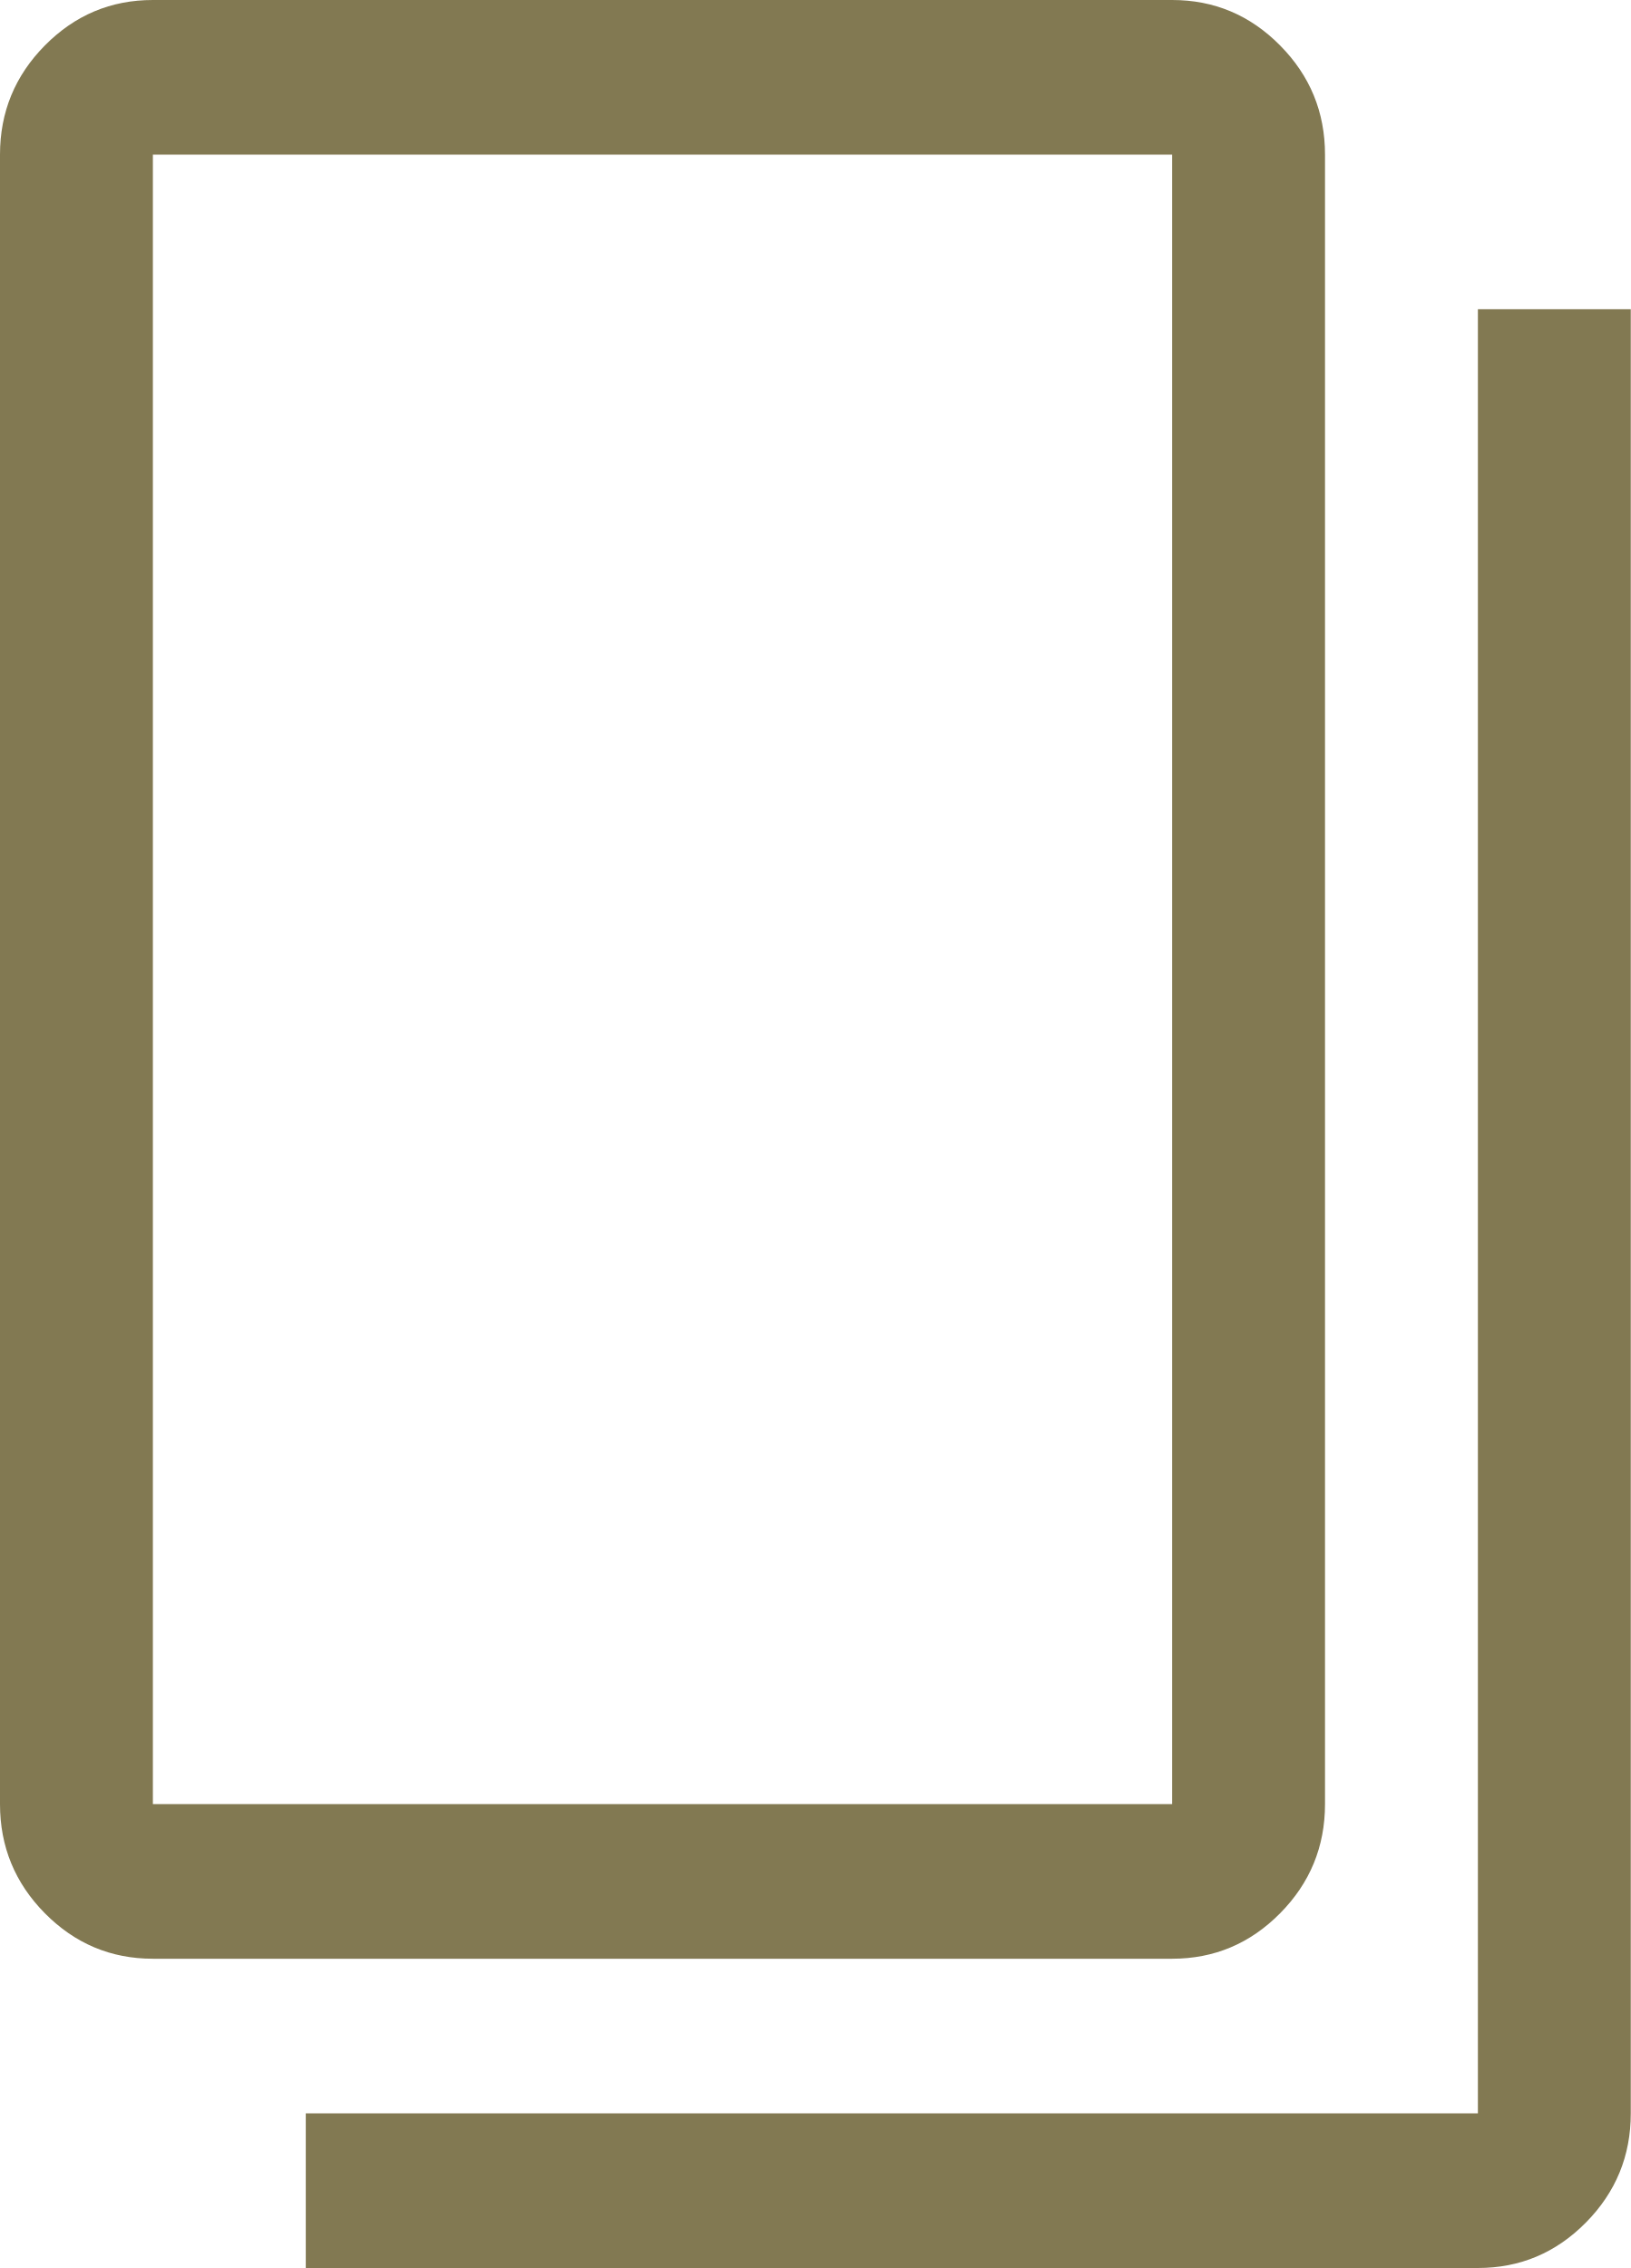
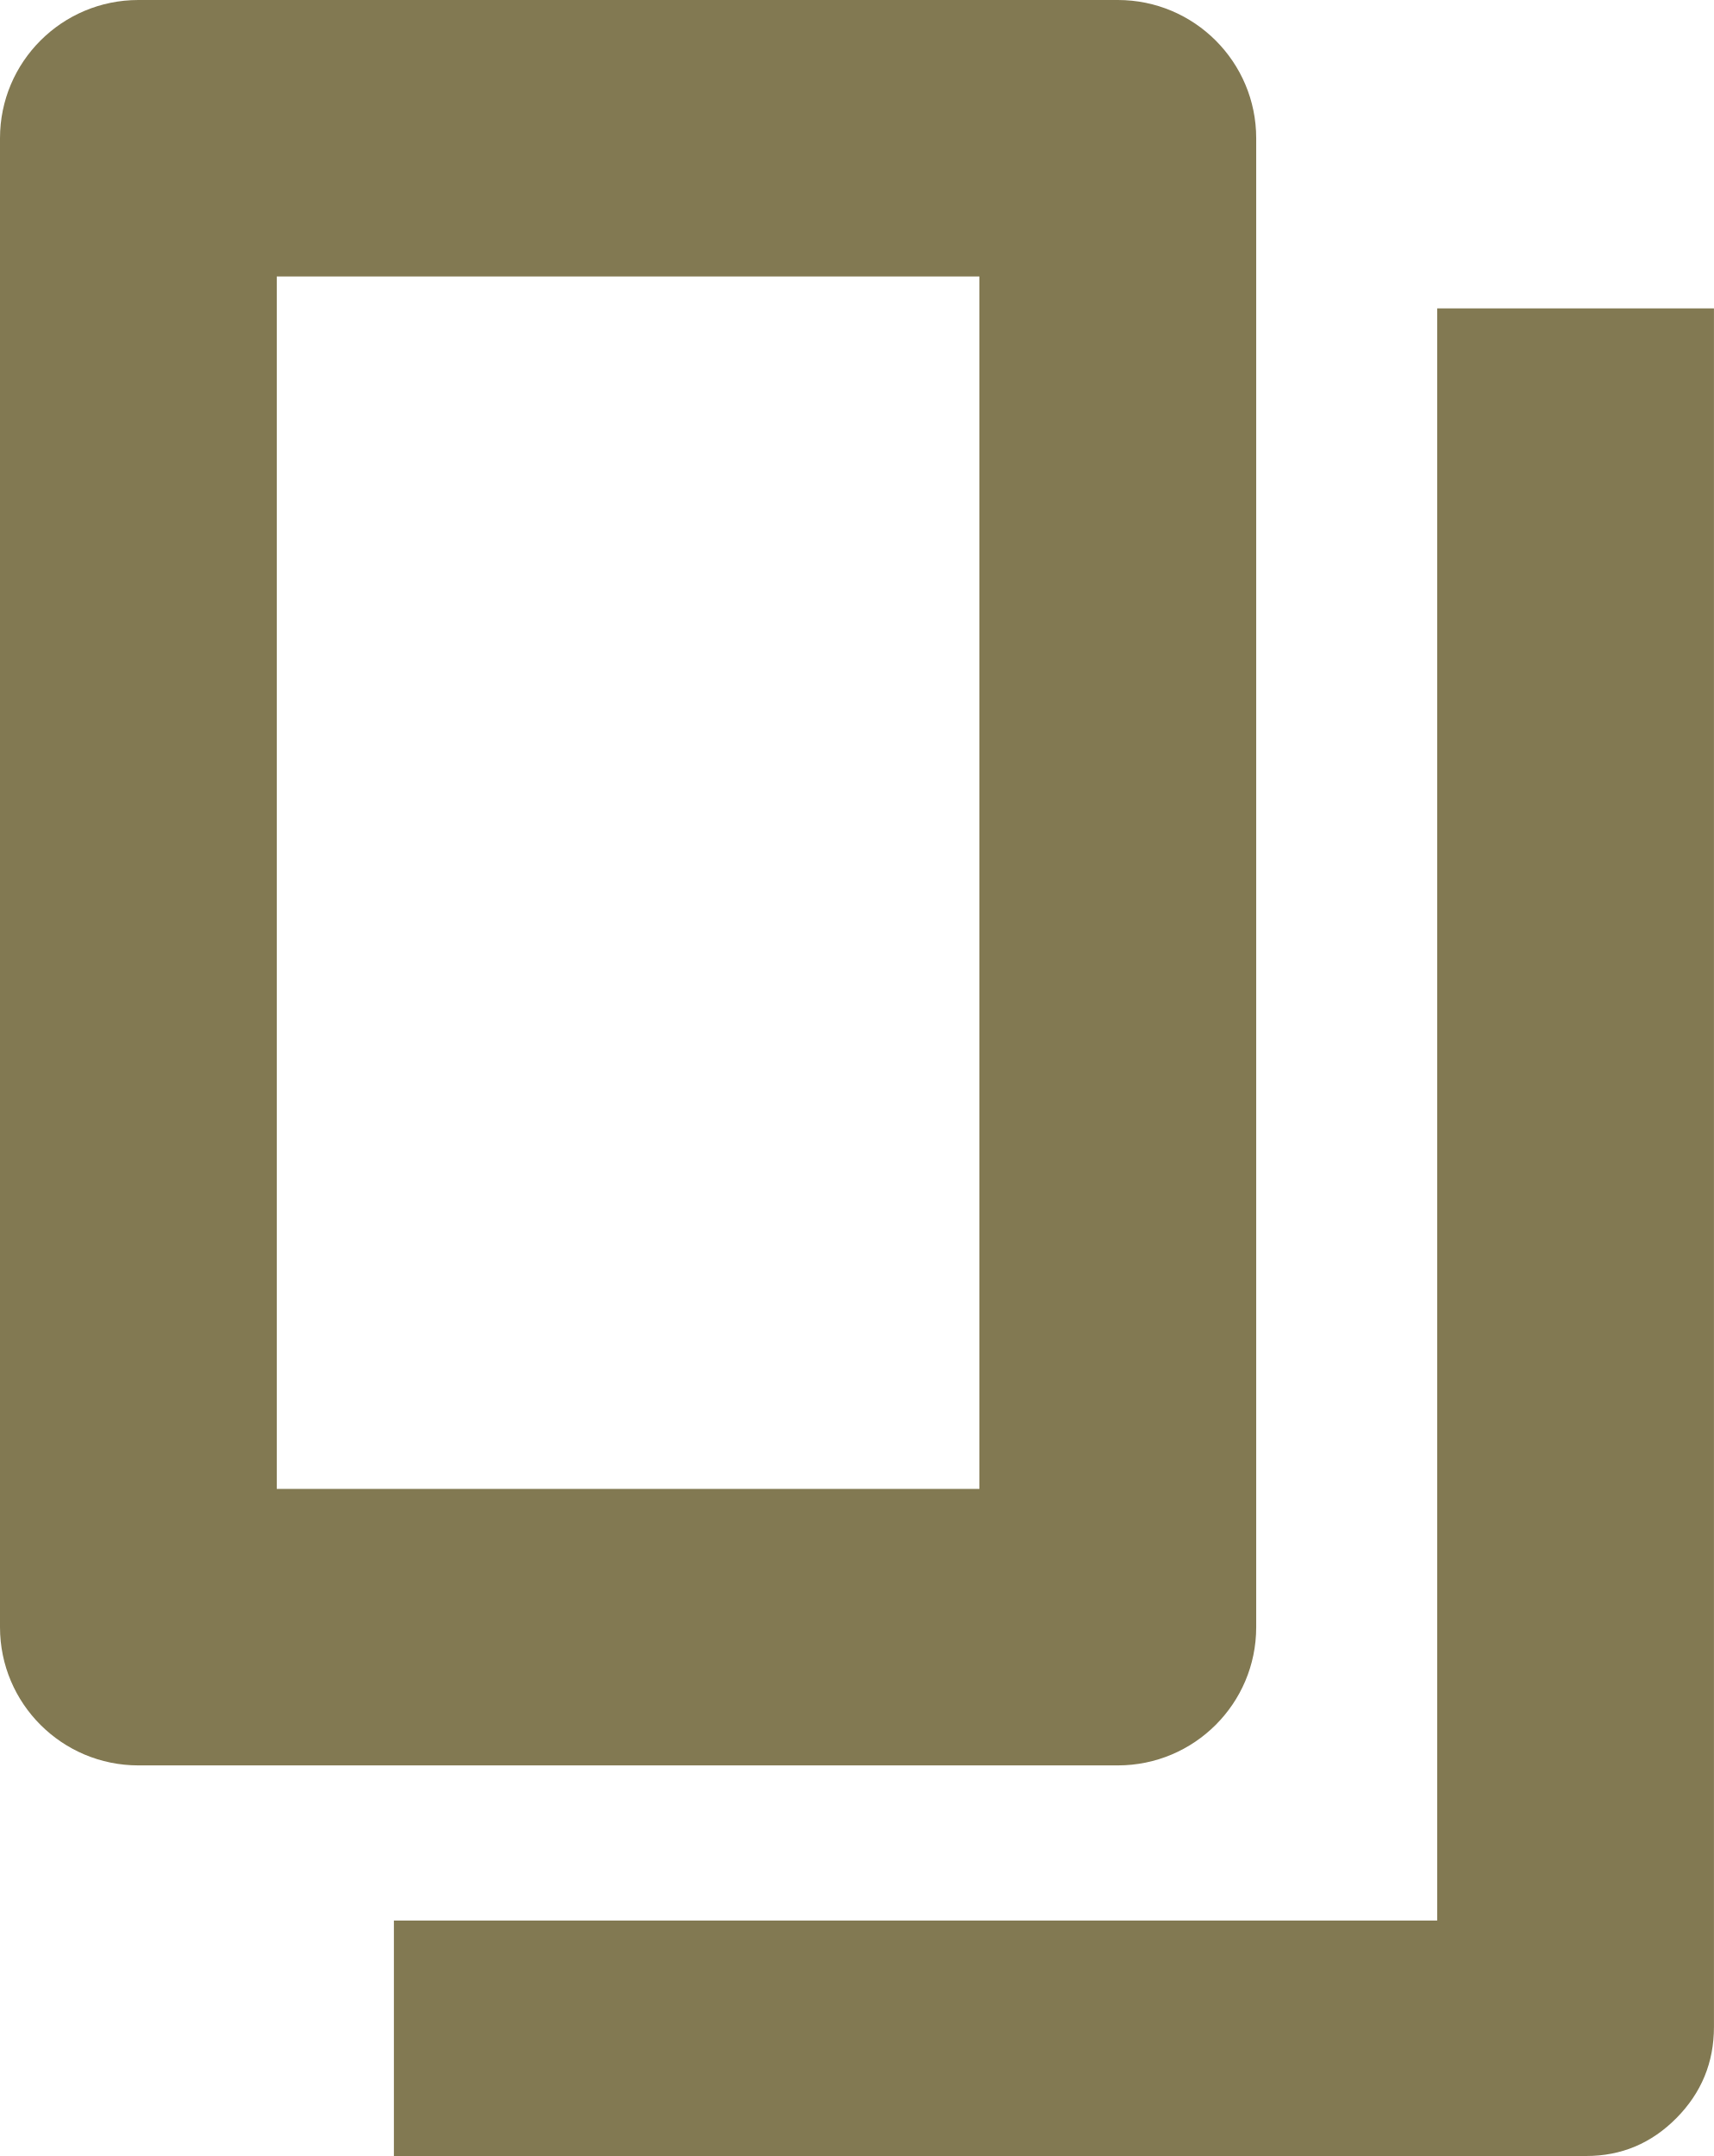
- <svg xmlns="http://www.w3.org/2000/svg" width="64" height="89" viewBox="0 0 64 89" fill="none">
-   <path fill-rule="evenodd" clip-rule="evenodd" d="M50.237 75.081C51.413 73.893 52 72.464 52 70.796L52 6.068C52 4.399 51.413 2.971 50.237 1.783C49.062 0.594 47.65 -2.08285e-06 46 -2.01072e-06L6 -2.62268e-07C4.35 -1.90145e-07 2.938 0.594 1.762 1.783C0.587 2.971 -3.69801e-06 4.399 -3.62506e-06 6.068L-7.95746e-07 70.796C-7.22803e-07 72.464 0.587 73.893 1.762 75.081C2.938 76.269 4.35 76.864 6 76.864L46 76.864C47.65 76.864 49.062 76.269 50.237 75.081ZM64 82.932L64 12.136L58 12.136L58 82.932L12 82.932L12 89L58 89C59.65 89 61.062 88.406 62.237 87.218C63.413 86.029 64 84.601 64 82.932ZM46 16.182L46 60.682L46 70.796L36 70.796L16 70.796L6 70.796L6 60.682L6 16.182L6 6.068L16 6.068L36 6.068L46 6.068L46 16.182Z" fill="#827952" />
+ <svg xmlns="http://www.w3.org/2000/svg" width="66" height="83" viewBox="0 0 66 83" fill="none">
+   <path fill-rule="evenodd" clip-rule="evenodd" d="M66 78.031V11.873H55.342V73.937H15.168V83H61.081C62.434 83 63.592 82.513 64.555 81.54C65.518 80.567 66 79.398 66 78.031Z" fill="#827952" />
+   <path fill-rule="evenodd" clip-rule="evenodd" d="M0 5.322C0 2.383 2.386 0 5.329 0H43.044C45.987 0 48.373 2.383 48.373 5.322V62.641C48.373 65.58 45.987 67.963 43.044 67.963H5.329C2.386 67.963 0 65.58 0 62.641V5.322ZM10.658 10.645V57.318H37.714V10.645H10.658Z" fill="#827952" />
</svg>
